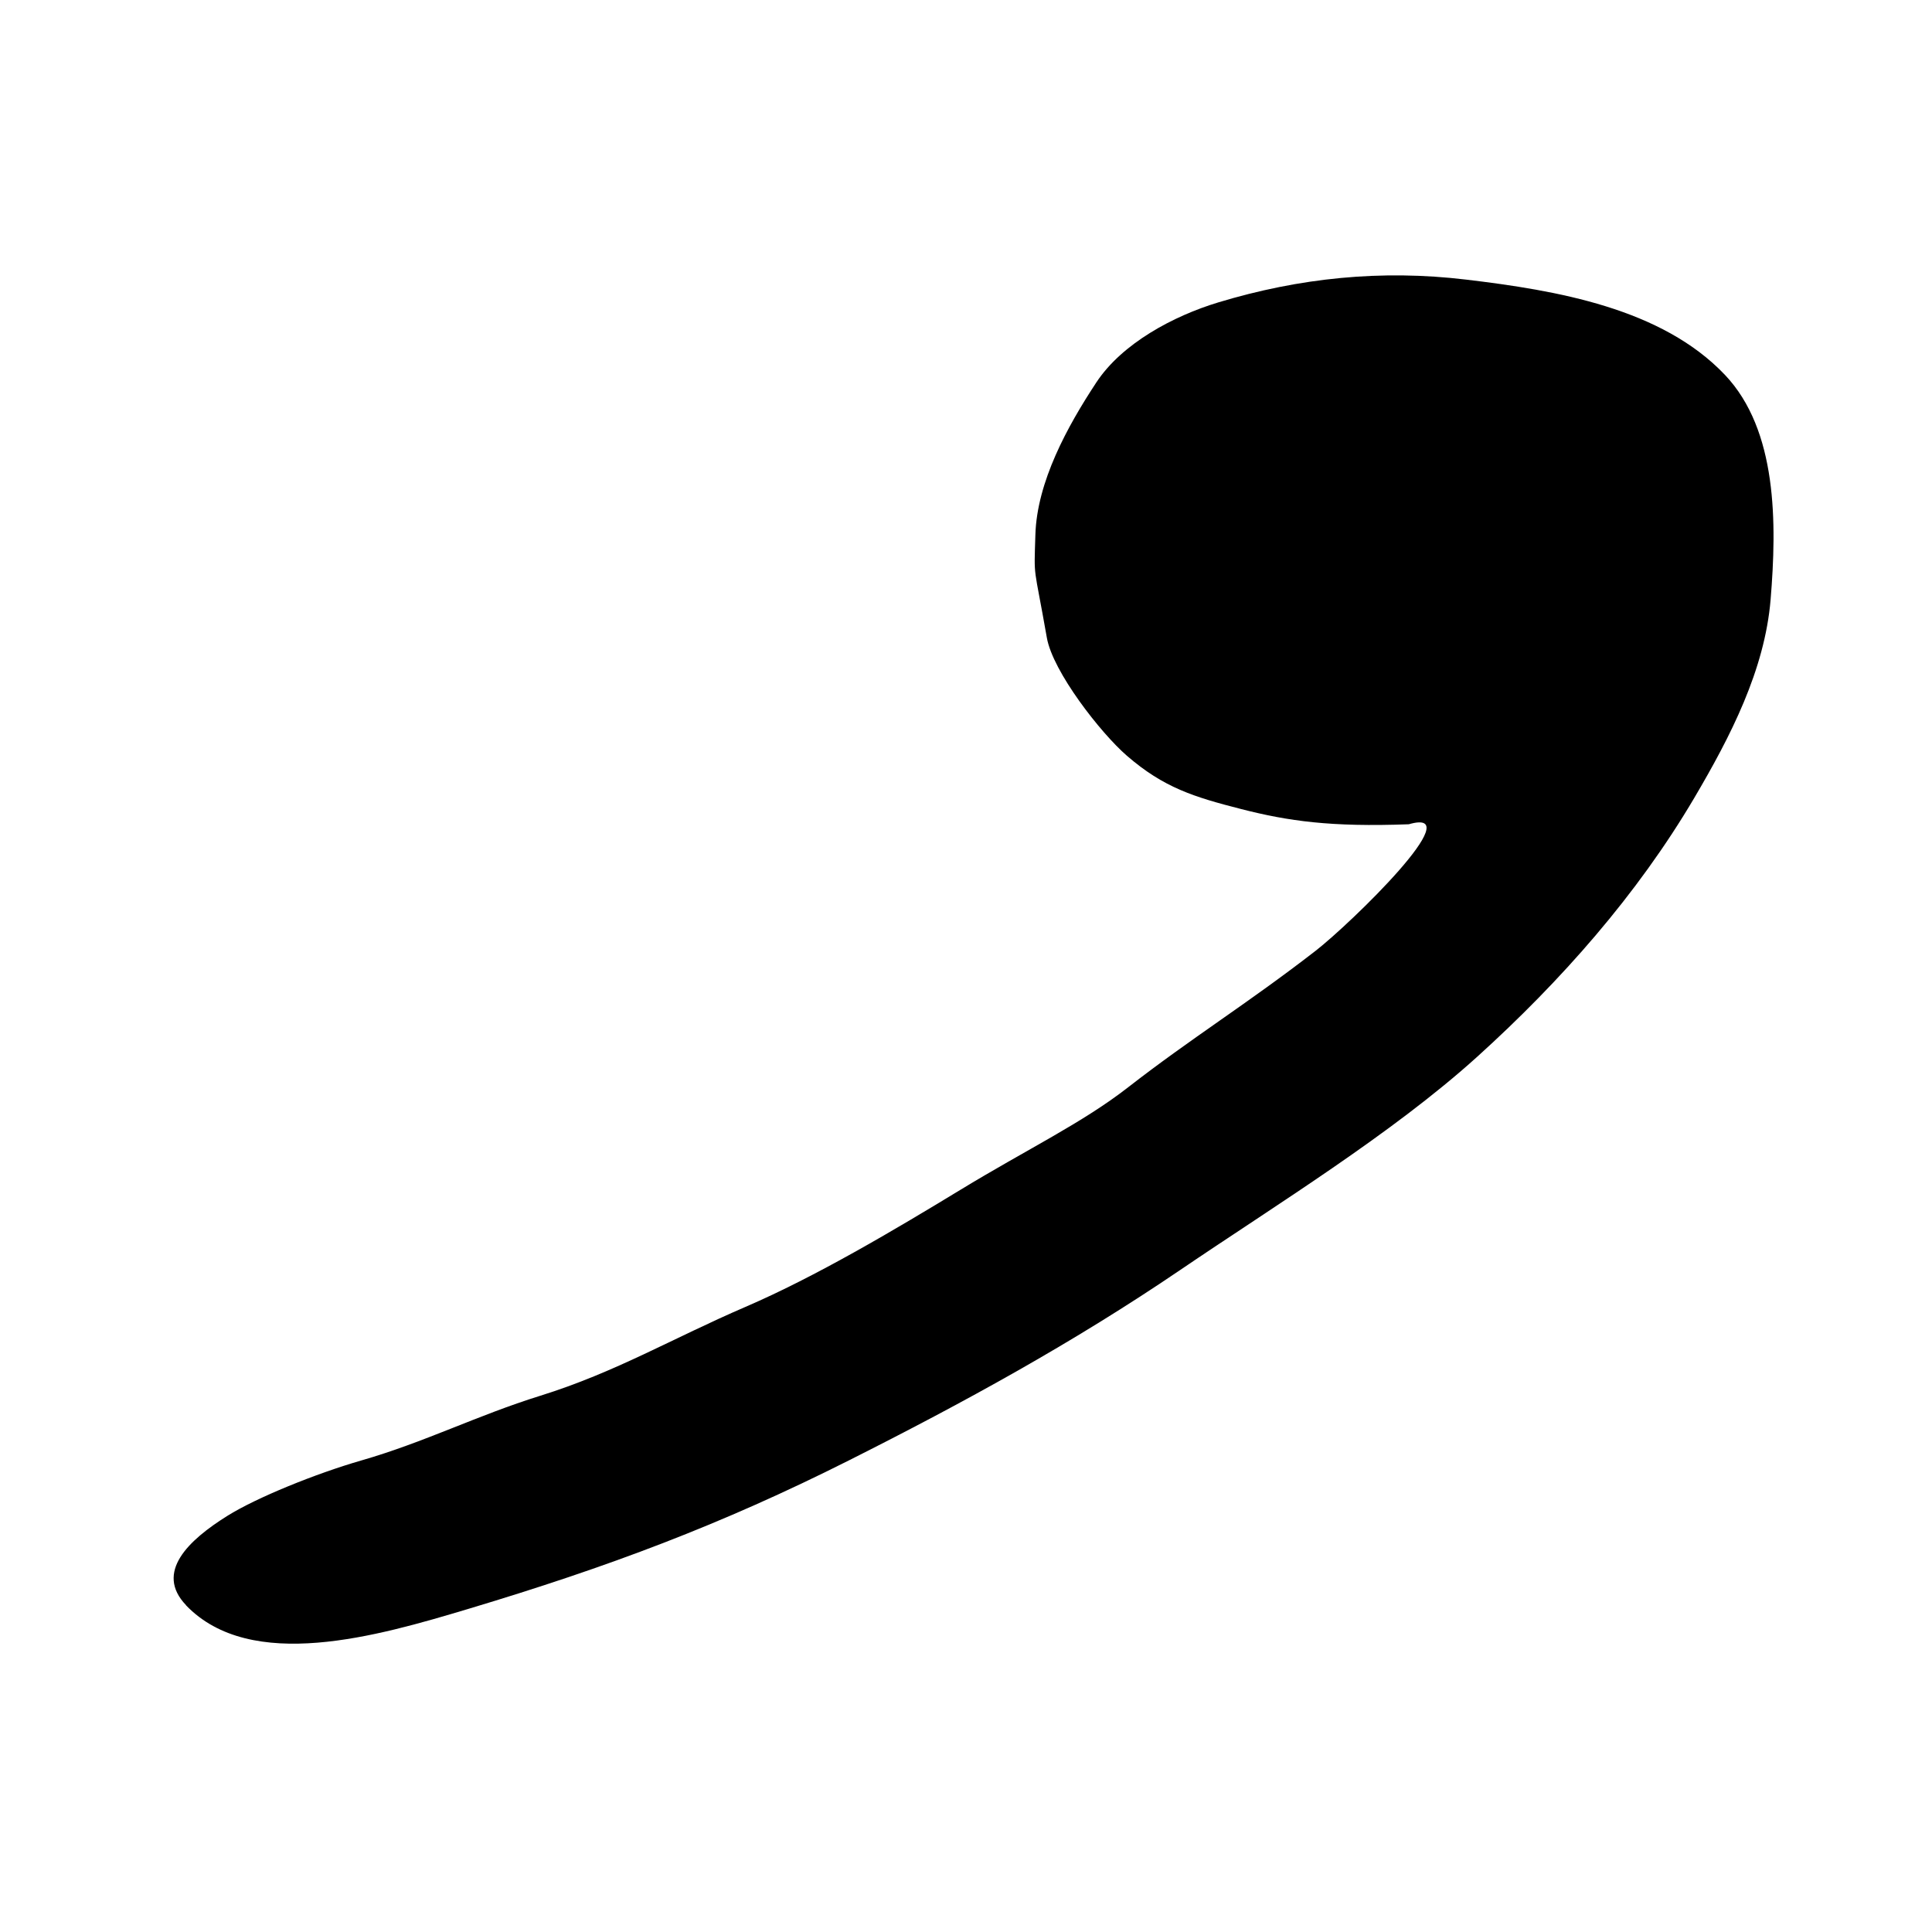
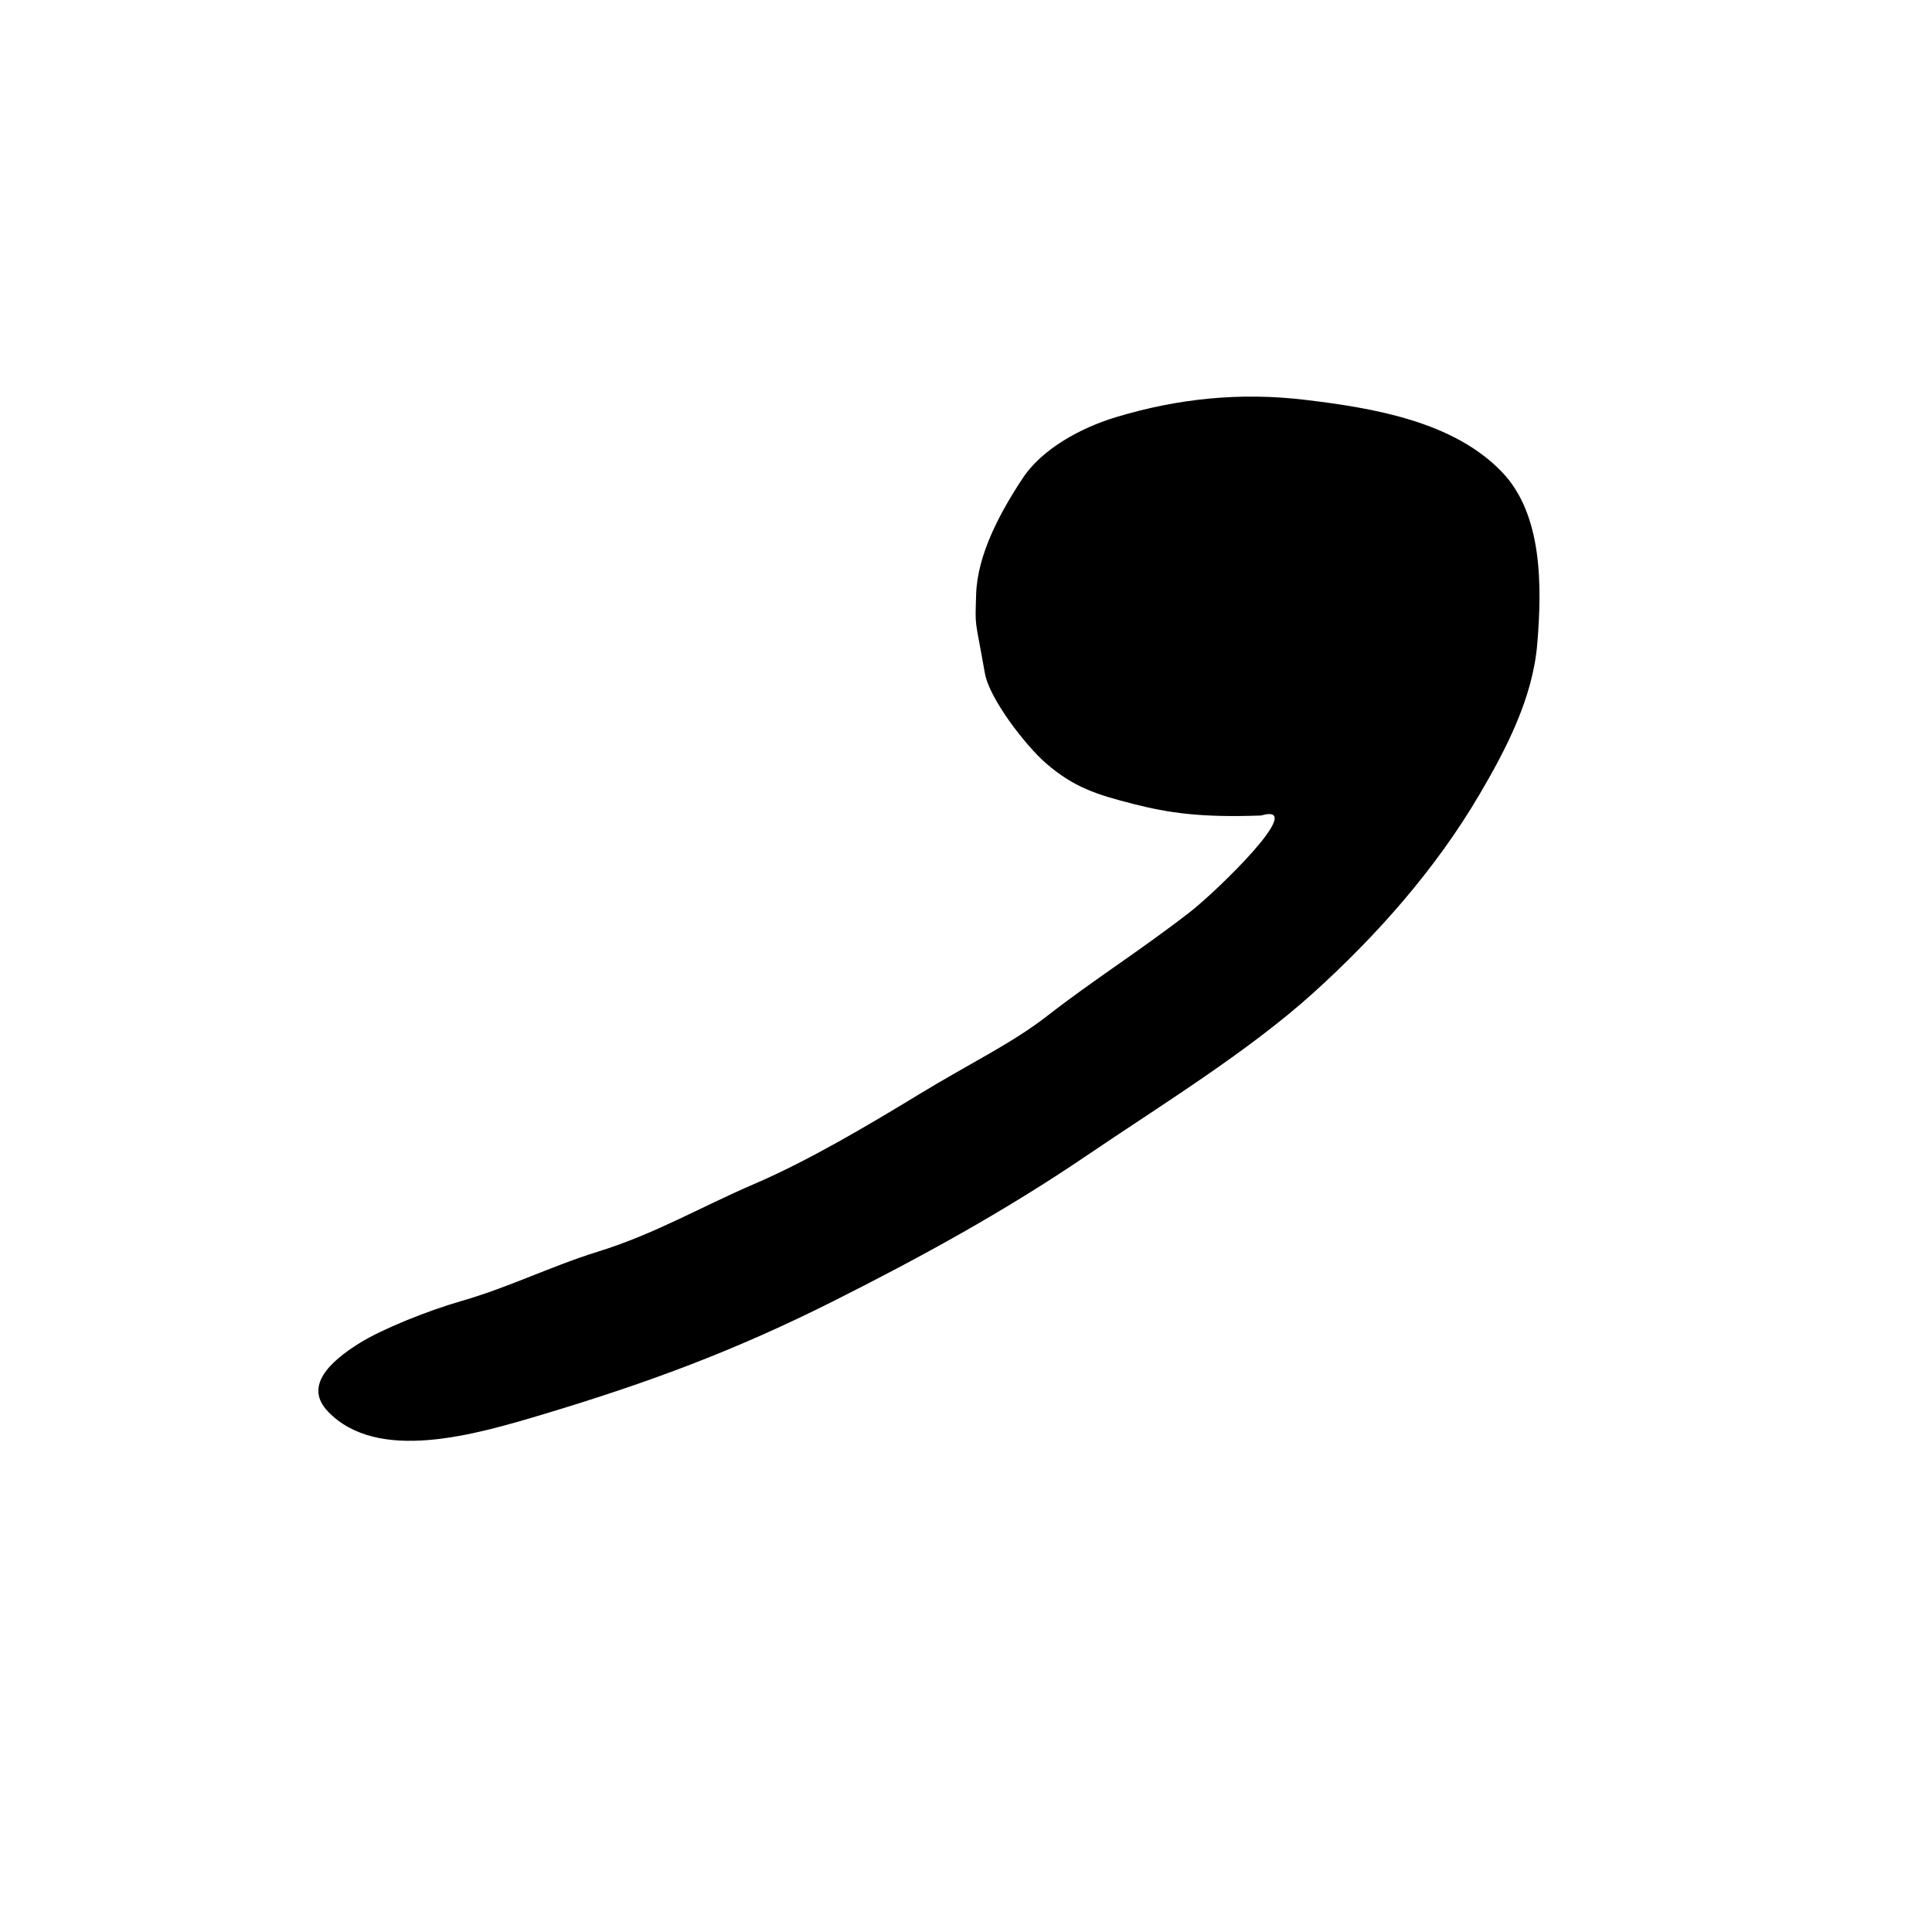
<svg xmlns="http://www.w3.org/2000/svg" width="100pt" height="100pt" viewBox="0 0 35.278 35.278" version="1.1" id="svg1">
  <defs id="defs1">
    </defs>
  <g id="layer1">
-     <path style="fill:#000000;fill-opacity:1;stroke:#000000;stroke-width:0;stroke-linecap:square;stroke-linejoin:round;stroke-dasharray:none" d="m 3.395,29.311 c 1.188,1.238 3.504,0.562 5.147,0.07 2.569,-0.77 4.63,-1.543 6.956,-2.713 2.103,-1.058 4.105,-2.155 6.052,-3.478 1.74,-1.182 3.866,-2.485 5.425,-3.895 1.526,-1.38 2.92,-2.957 3.965,-4.73 0.656,-1.113 1.284,-2.33 1.391,-3.617 C 32.446,9.556 32.457,7.856 31.496,6.844 30.341,5.629 28.43,5.303 26.766,5.105 25.223,4.921 23.732,5.072 22.245,5.522 c -0.819,0.248 -1.755,0.747 -2.226,1.461 -0.531,0.805 -1.085,1.818 -1.113,2.782 -0.026,0.839 -0.033,0.499 0.209,1.878 0.108,0.621 0.984,1.743 1.461,2.156 0.674,0.584 1.226,0.754 2.087,0.974 0.86,0.22 1.635,0.331 3.061,0.278 1.147,-0.331 -1.063,1.815 -1.702,2.311 -1.229,0.953 -2.277,1.6 -3.419,2.489 -0.843,0.657 -1.844,1.131 -3.071,1.878 -1.197,0.728 -2.634,1.581 -3.921,2.135 -1.32,0.568 -2.373,1.195 -3.745,1.622 -1.156,0.36 -2.106,0.847 -3.269,1.182 -0.832,0.24 -1.912,0.678 -2.445,1.011 -0.708,0.442 -1.332,1.03 -0.754,1.632 z" id="path8" />
+     <path style="fill:#000000;fill-opacity:1;stroke:#000000;stroke-width:0;stroke-linecap:square;stroke-linejoin:round;stroke-dasharray:none" d="m 5.987,25.773 c 0.907,0.945 2.674,0.429 3.928,0.053 1.961,-0.588 3.534,-1.178 5.308,-2.07 1.605,-0.807 3.132,-1.645 4.618,-2.654 1.328,-0.902 2.95,-1.896 4.141,-2.973 1.165,-1.053 2.229,-2.257 3.026,-3.61 0.5,-0.849 0.98,-1.778 1.062,-2.76 0.088,-1.062 0.097,-2.36 -0.637,-3.132 -0.881,-0.927 -2.34,-1.176 -3.61,-1.327 -1.177,-0.14 -2.316,-0.025 -3.451,0.319 -0.625,0.189 -1.339,0.57 -1.699,1.115 -0.405,0.614 -0.828,1.388 -0.849,2.123 -0.019,0.641 -0.025,0.381 0.159,1.433 0.083,0.474 0.751,1.33 1.115,1.646 0.514,0.446 0.936,0.575 1.593,0.743 0.657,0.168 1.248,0.252 2.336,0.212 0.876,-0.252 -0.811,1.385 -1.299,1.763 -0.938,0.727 -1.738,1.221 -2.609,1.899 -0.644,0.501 -1.408,0.863 -2.344,1.433 -0.913,0.556 -2.011,1.207 -2.993,1.629 -1.008,0.433 -1.811,0.912 -2.858,1.238 -0.882,0.274 -1.608,0.646 -2.495,0.902 -0.635,0.183 -1.459,0.517 -1.866,0.771 -0.541,0.337 -1.017,0.786 -0.576,1.246 z" id="path8" />
  </g>
</svg>
